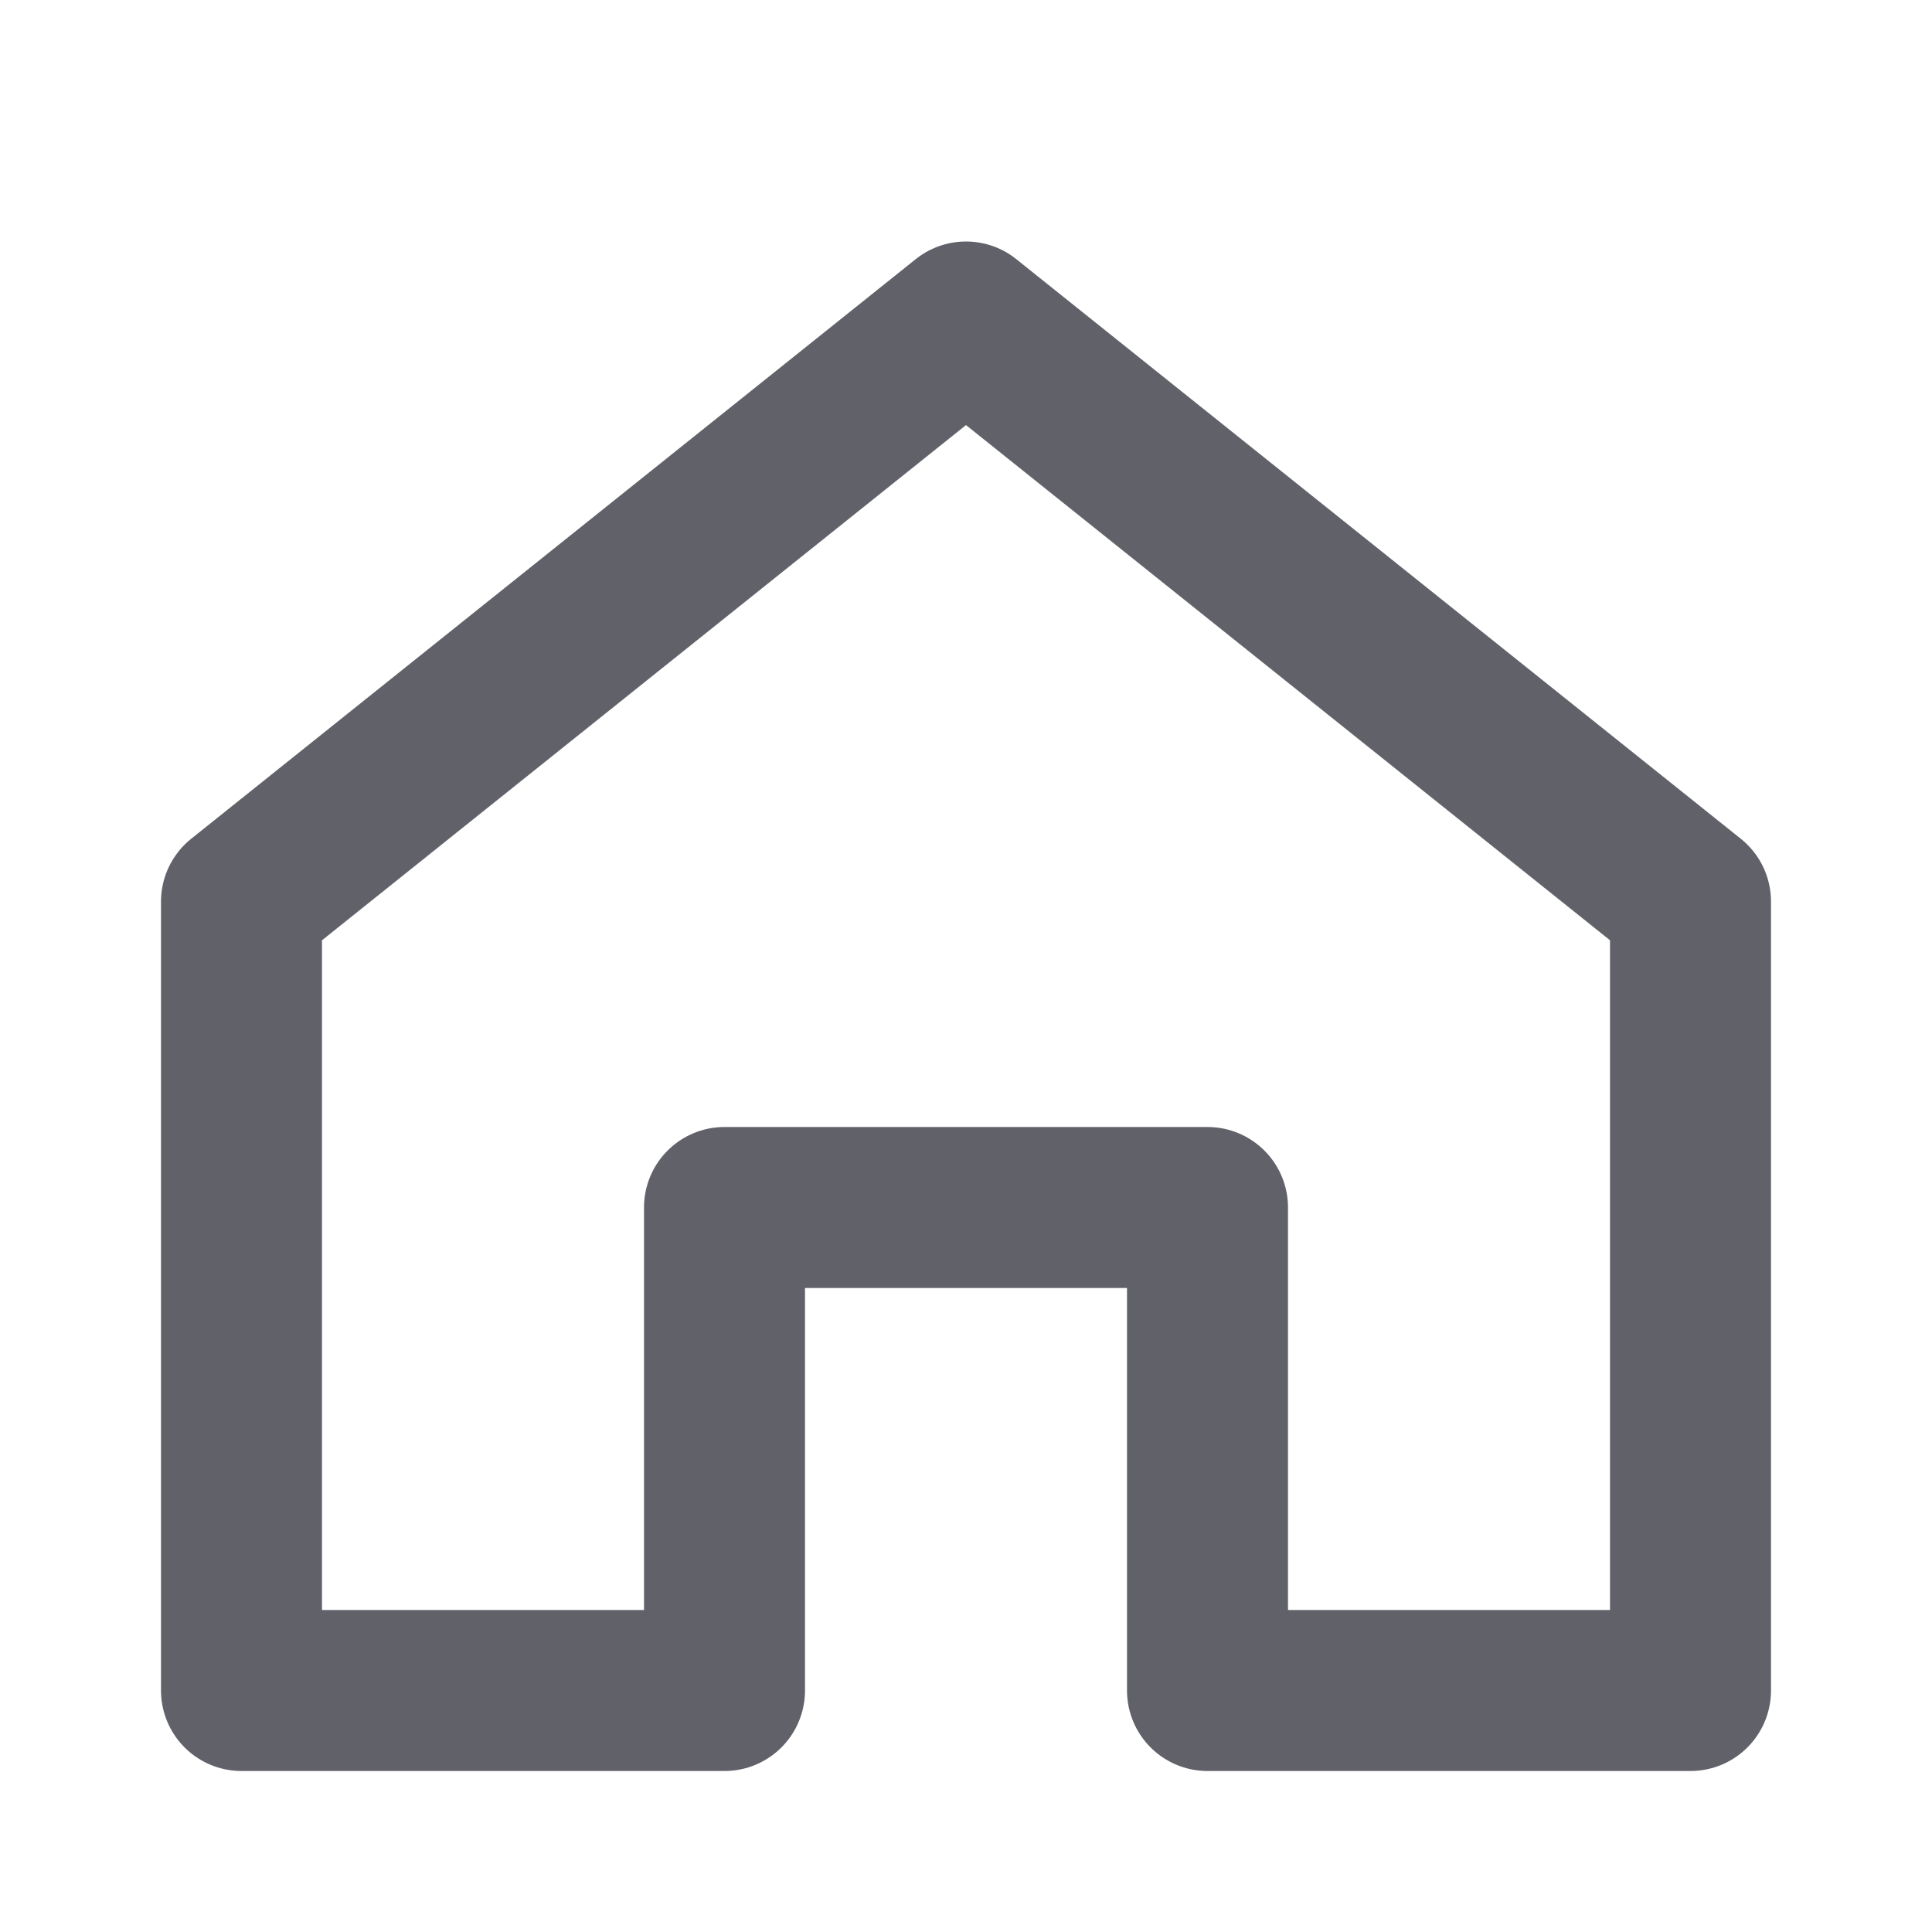
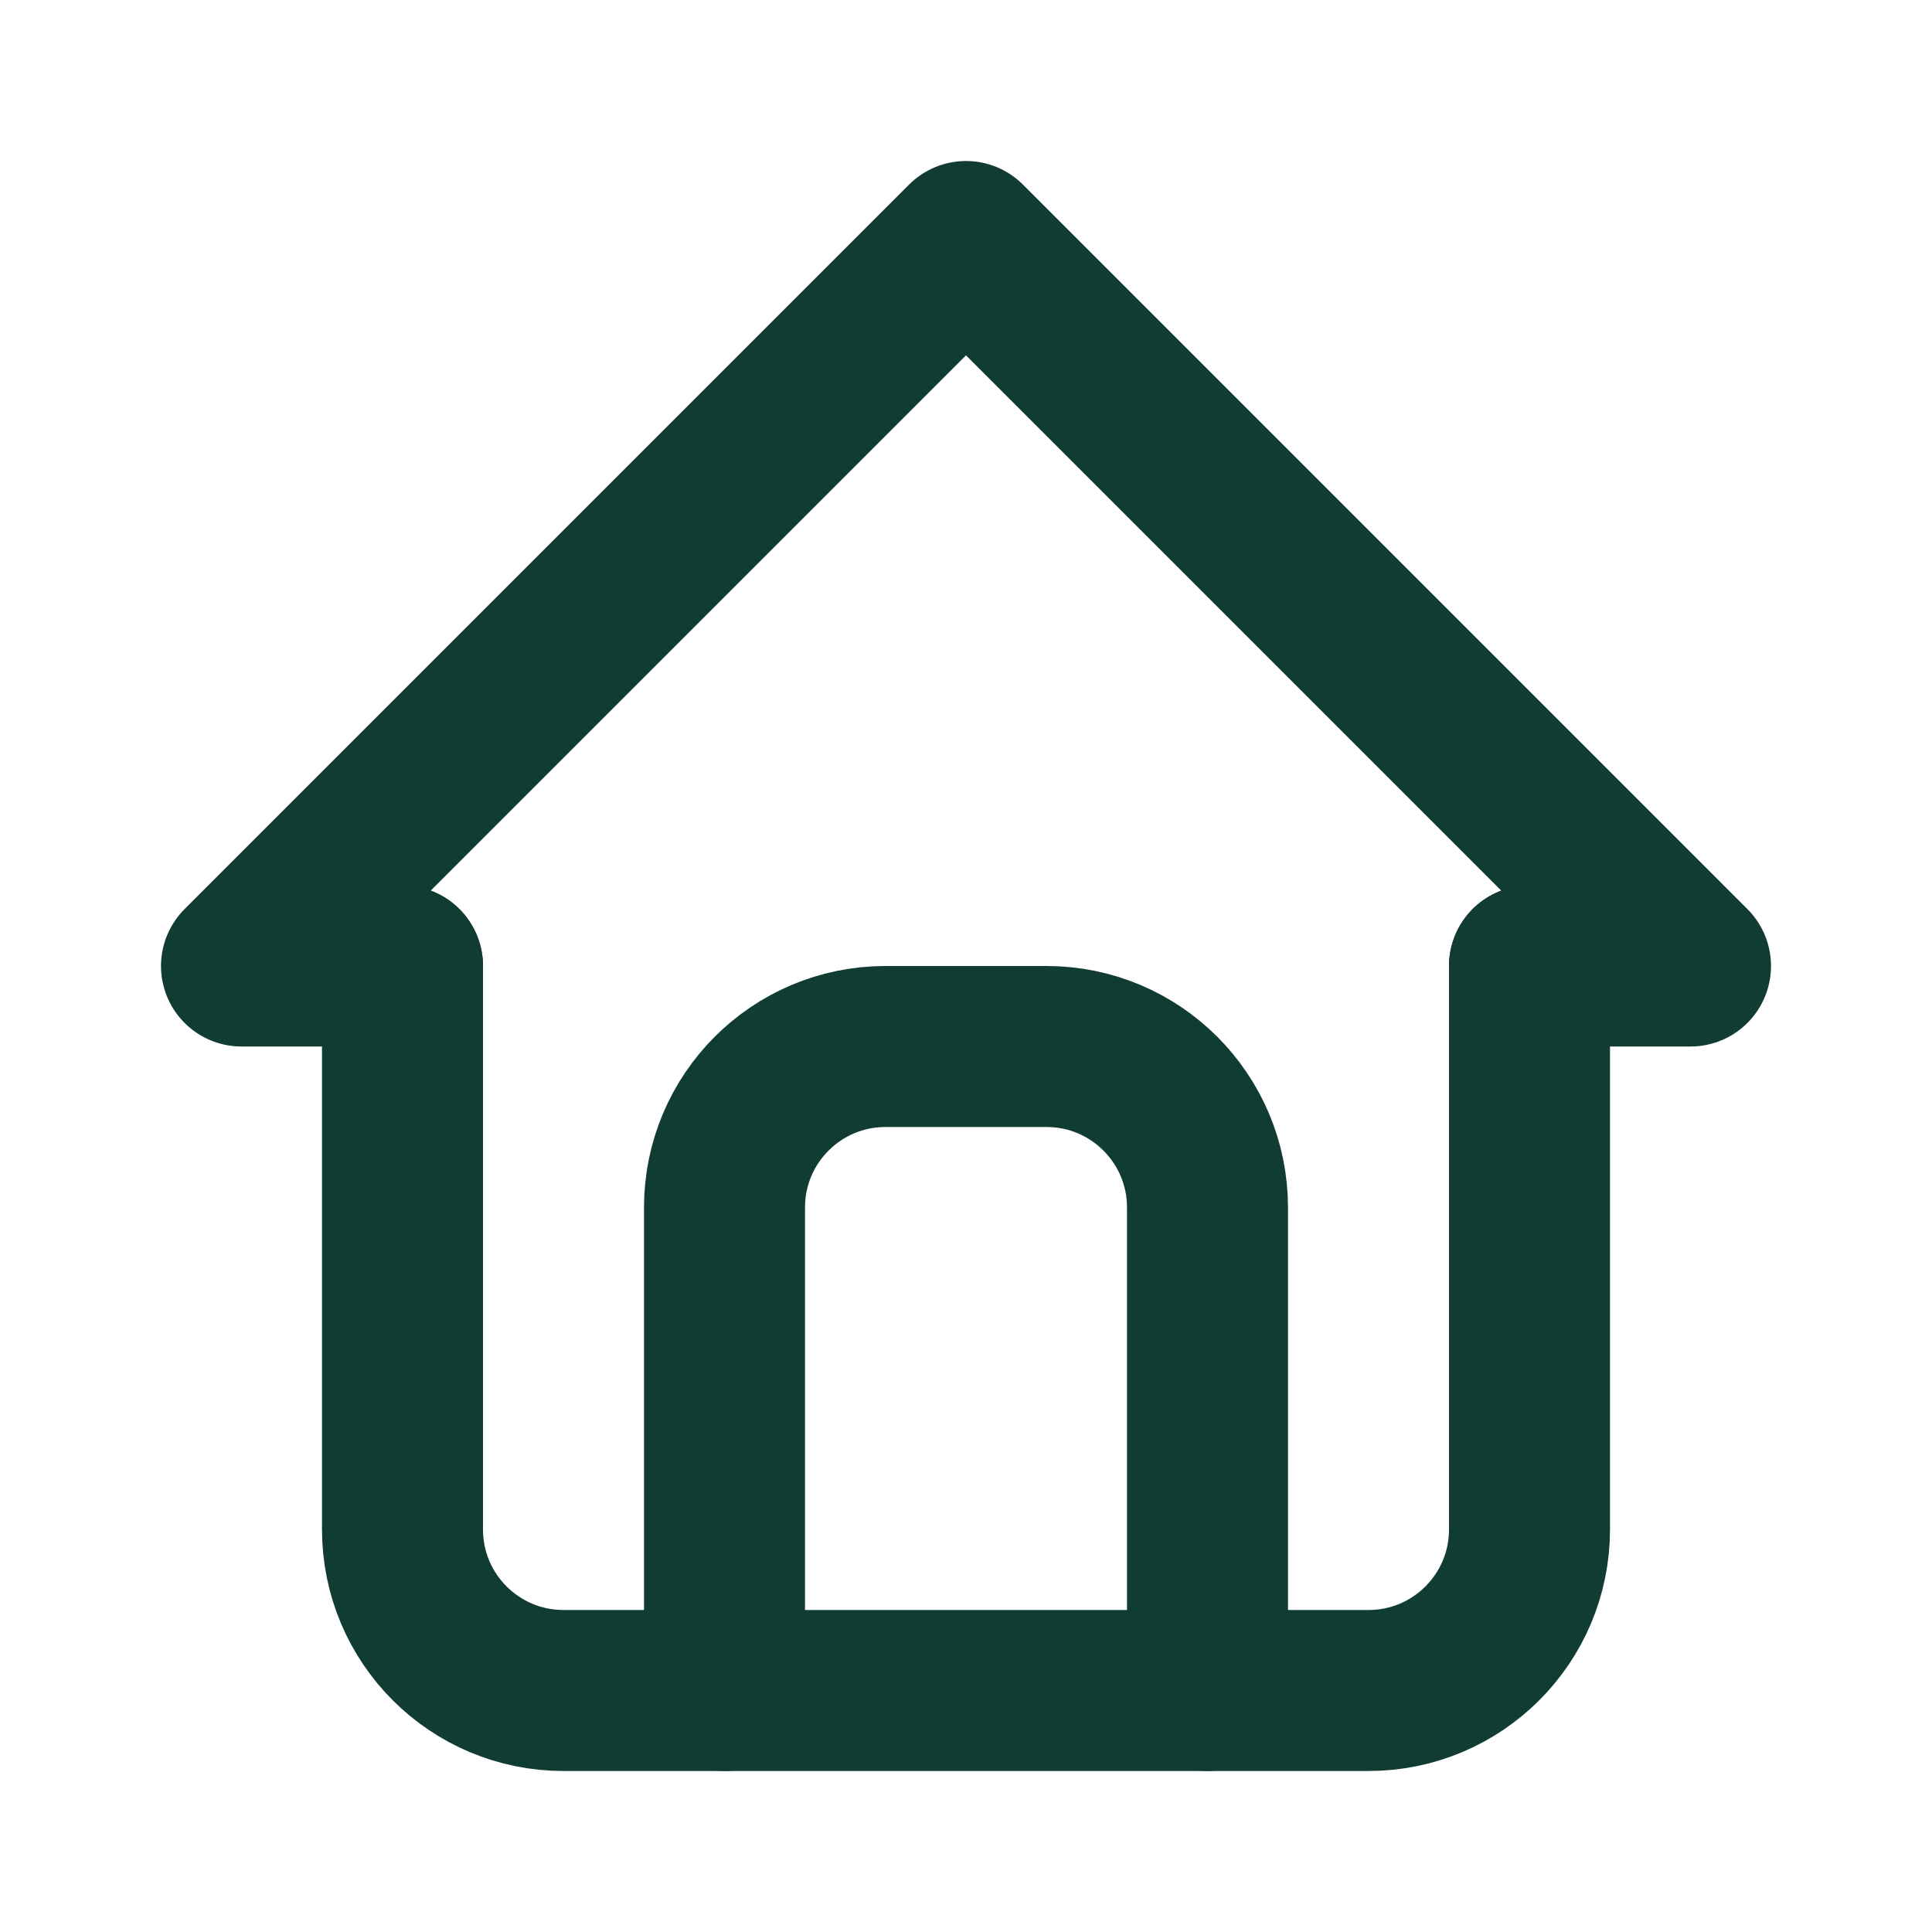
- <svg xmlns="http://www.w3.org/2000/svg" width="24" height="24" viewBox="0 0 24 24">
-   <path d="M3 11.2 12 4l9 7.2V21h-6v-6H9v6H3v-9.8Z" fill="none" stroke="#61616A" stroke-width="2" stroke-linejoin="round" />
+ <svg xmlns="http://www.w3.org/2000/svg" width="24" height="24" viewBox="0 0 24 24" fill="none" stroke="#103C34" stroke-width="2" stroke-linecap="round" stroke-linejoin="round">
+   <path d="M5 12l-2 0l9 -9l9 9l-2 0" />
+   <path d="M5 12v7a2 2 0 0 0 2 2h10a2 2 0 0 0 2 -2v-7" />
+   <path d="M9 21v-6a2 2 0 0 1 2 -2h2a2 2 0 0 1 2 2v6" />
</svg>
